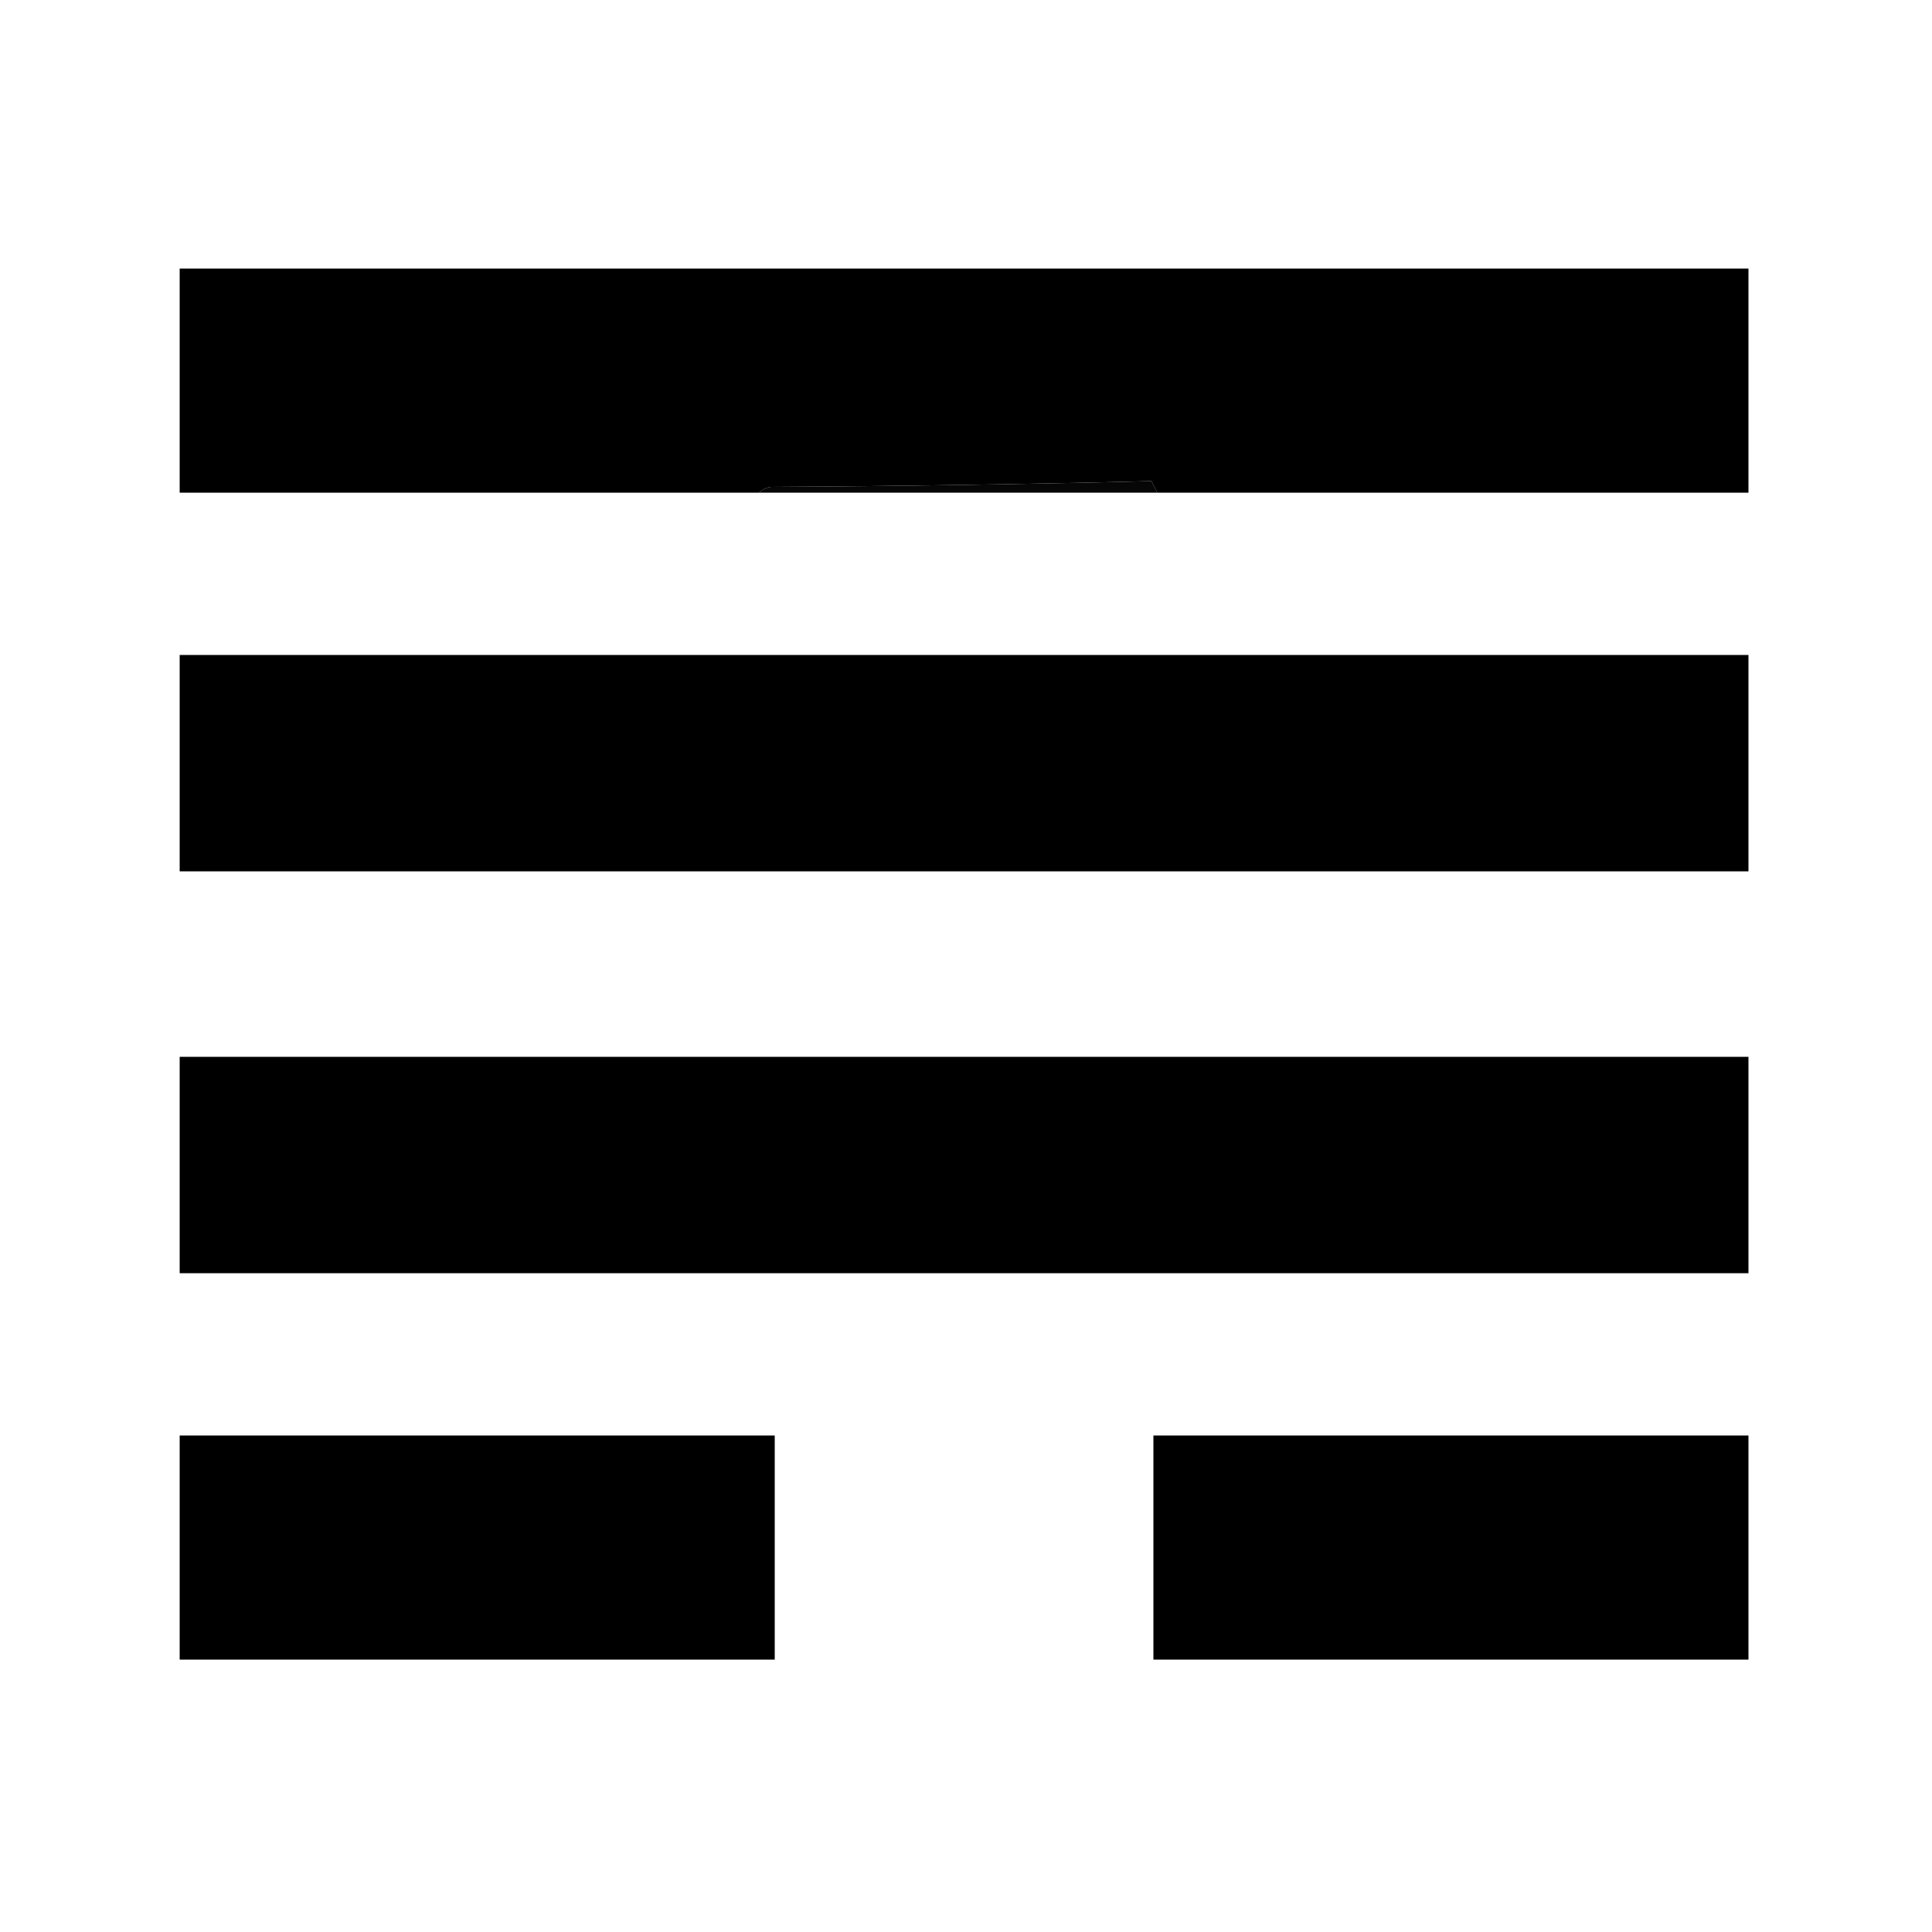
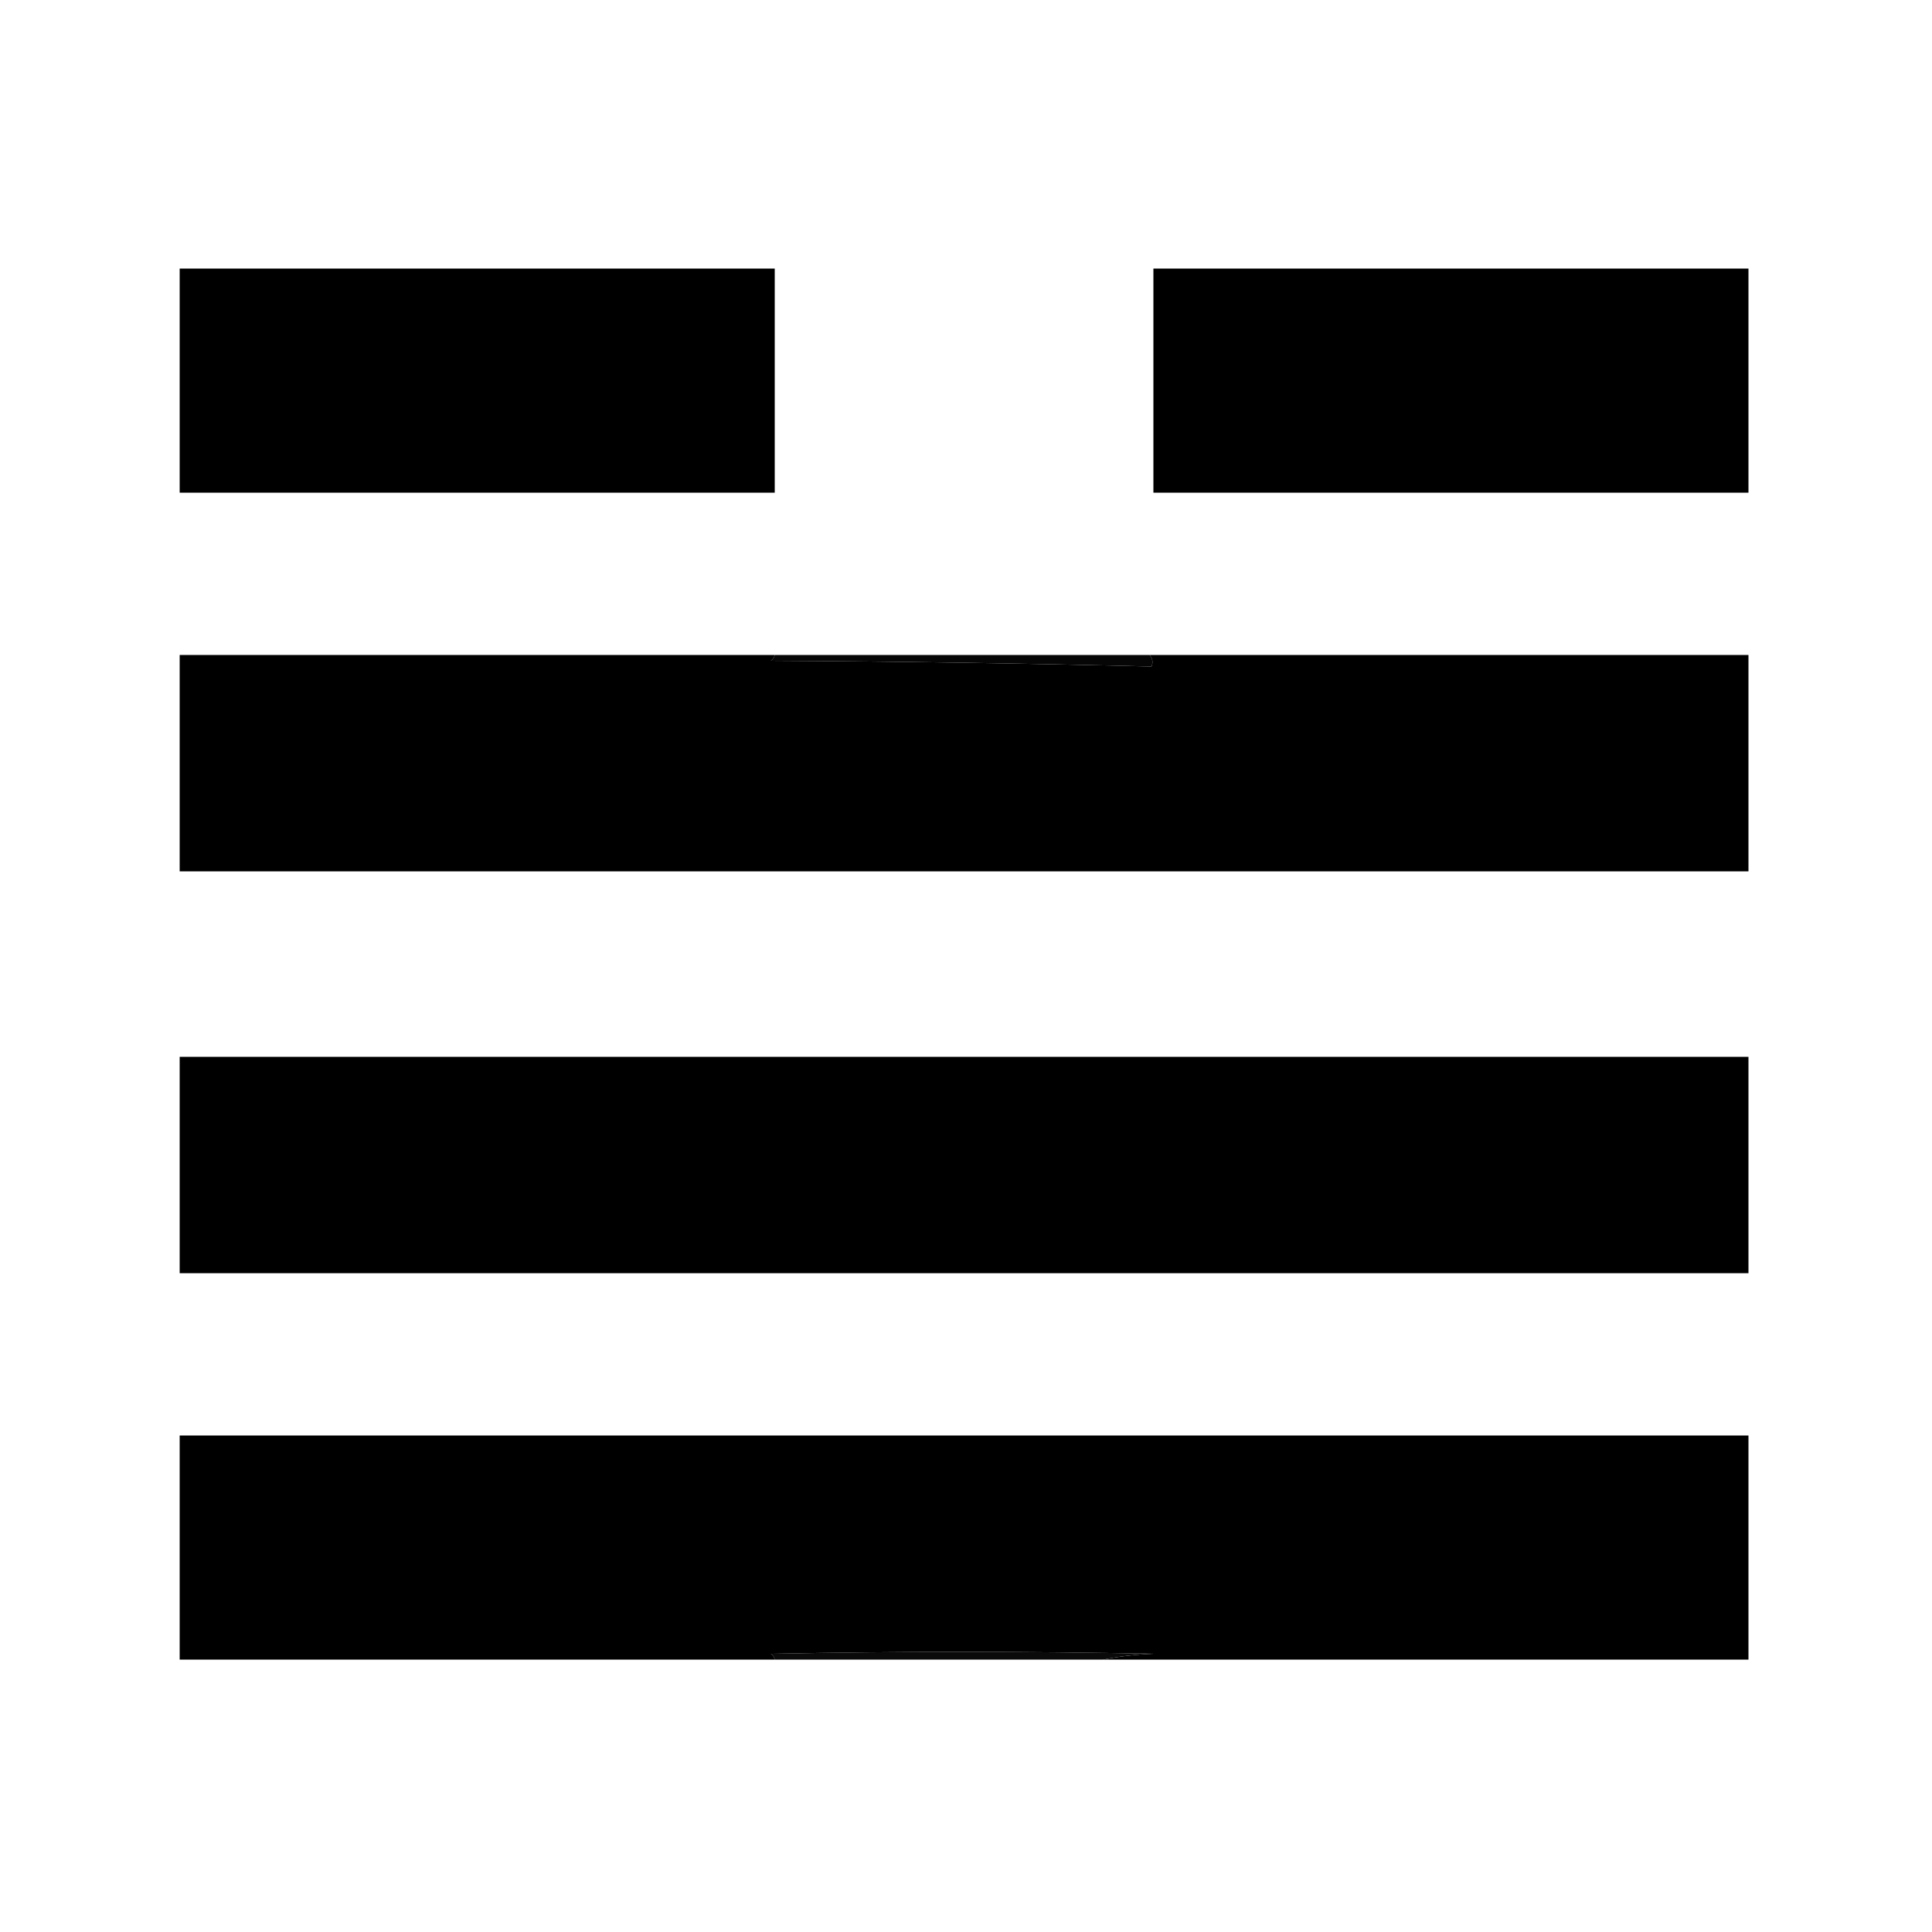
<svg xmlns="http://www.w3.org/2000/svg" version="1.1" width="500px" height="500px" style="shape-rendering:geometricPrecision; text-rendering:geometricPrecision; image-rendering:optimizeQuality; fill-rule:evenodd; clip-rule:evenodd">
  <g>
-     <path style="opacity:1" fill="#000000" d="M 299.5,127.5 C 299.013,126.527 298.513,125.527 298,124.5C 265.238,125.33 232.405,125.83 199.5,126C 198.263,126.232 197.263,126.732 196.5,127.5C 146.5,127.5 96.5,127.5 46.5,127.5C 46.5,108.167 46.5,88.833 46.5,69.5C 181.833,69.5 317.167,69.5 452.5,69.5C 452.5,88.833 452.5,108.167 452.5,127.5C 401.5,127.5 350.5,127.5 299.5,127.5 Z" />
+     <path style="opacity:1" fill="#000000" d="M 46.5,69.5 C 97.833,69.5 149.167,69.5 200.5,69.5C 200.5,88.833 200.5,108.167 200.5,127.5C 149.167,127.5 97.833,127.5 46.5,127.5C 46.5,108.167 46.5,88.833 46.5,69.5 Z" />
  </g>
  <g>
-     <path style="opacity:1" fill="#060606" d="M 299.5,127.5 C 265.167,127.5 230.833,127.5 196.5,127.5C 197.263,126.732 198.263,126.232 199.5,126C 232.405,125.83 265.238,125.33 298,124.5C 298.513,125.527 299.013,126.527 299.5,127.5 Z" />
+     <path style="opacity:1" fill="#000000" d="M 298.5,69.5 C 349.833,69.5 401.167,69.5 452.5,69.5C 452.5,88.833 452.5,108.167 452.5,127.5C 401.167,127.5 349.833,127.5 298.5,127.5C 298.5,108.167 298.5,88.833 298.5,69.5 Z" />
  </g>
  <g>
-     <path style="opacity:1" fill="#000000" d="M 46.5,169.5 C 181.833,169.5 317.167,169.5 452.5,169.5C 452.5,188.167 452.5,206.833 452.5,225.5C 317.167,225.5 181.833,225.5 46.5,225.5C 46.5,206.833 46.5,188.167 46.5,169.5 Z" />
+     <path style="opacity:1" fill="#000000" d="M 200.5,169.5 C 200.389,170.117 200.056,170.617 199.5,171C 232.405,171.17 265.238,171.67 298,172.5C 298.47,171.423 298.303,170.423 297.5,169.5C 349.167,169.5 400.833,169.5 452.5,169.5C 452.5,188.167 452.5,206.833 452.5,225.5C 317.167,225.5 181.833,225.5 46.5,225.5C 46.5,206.833 46.5,188.167 46.5,169.5C 97.833,169.5 149.167,169.5 200.5,169.5 Z" />
+   </g>
+   <g>
+     <path style="opacity:1" fill="#060606" d="M 200.5,169.5 C 232.833,169.5 265.167,169.5 297.5,169.5C 298.303,170.423 298.47,171.423 298,172.5C 265.238,171.67 232.405,171.17 199.5,171C 200.056,170.617 200.389,170.117 200.5,169.5 Z" />
  </g>
  <g>
    <path style="opacity:1" fill="#000000" d="M 46.5,273.5 C 181.833,273.5 317.167,273.5 452.5,273.5C 452.5,292.167 452.5,310.833 452.5,329.5C 317.167,329.5 181.833,329.5 46.5,329.5C 46.5,310.833 46.5,292.167 46.5,273.5 Z" />
  </g>
  <g>
-     <path style="opacity:1" fill="#000000" d="M 46.5,371.5 C 97.833,371.5 149.167,371.5 200.5,371.5C 200.5,390.833 200.5,410.167 200.5,429.5C 149.167,429.5 97.833,429.5 46.5,429.5C 46.5,410.167 46.5,390.833 46.5,371.5 Z" />
+     <path style="opacity:1" fill="#000000" d="M 285.5,429.5 C 289.647,428.675 293.981,428.175 298.5,428C 265.5,427.333 232.5,427.333 199.5,428C 200.056,428.383 200.389,428.883 200.5,429.5C 149.167,429.5 97.833,429.5 46.5,429.5C 46.5,410.167 46.5,390.833 46.5,371.5C 181.833,371.5 317.167,371.5 452.5,371.5C 452.5,390.833 452.5,410.167 452.5,429.5C 396.833,429.5 341.167,429.5 285.5,429.5 Z" />
  </g>
  <g>
-     <path style="opacity:1" fill="#000000" d="M 298.5,371.5 C 349.833,371.5 401.167,371.5 452.5,371.5C 452.5,390.833 452.5,410.167 452.5,429.5C 401.167,429.5 349.833,429.5 298.5,429.5C 298.5,410.167 298.5,390.833 298.5,371.5 Z" />
+     <path style="opacity:1" fill="#0a0a0a" d="M 285.5,429.5 C 257.167,429.5 228.833,429.5 200.5,429.5C 200.389,428.883 200.056,428.383 199.5,428C 232.5,427.333 265.5,427.333 298.5,428C 293.981,428.175 289.647,428.675 285.5,429.5 Z" />
  </g>
</svg>
